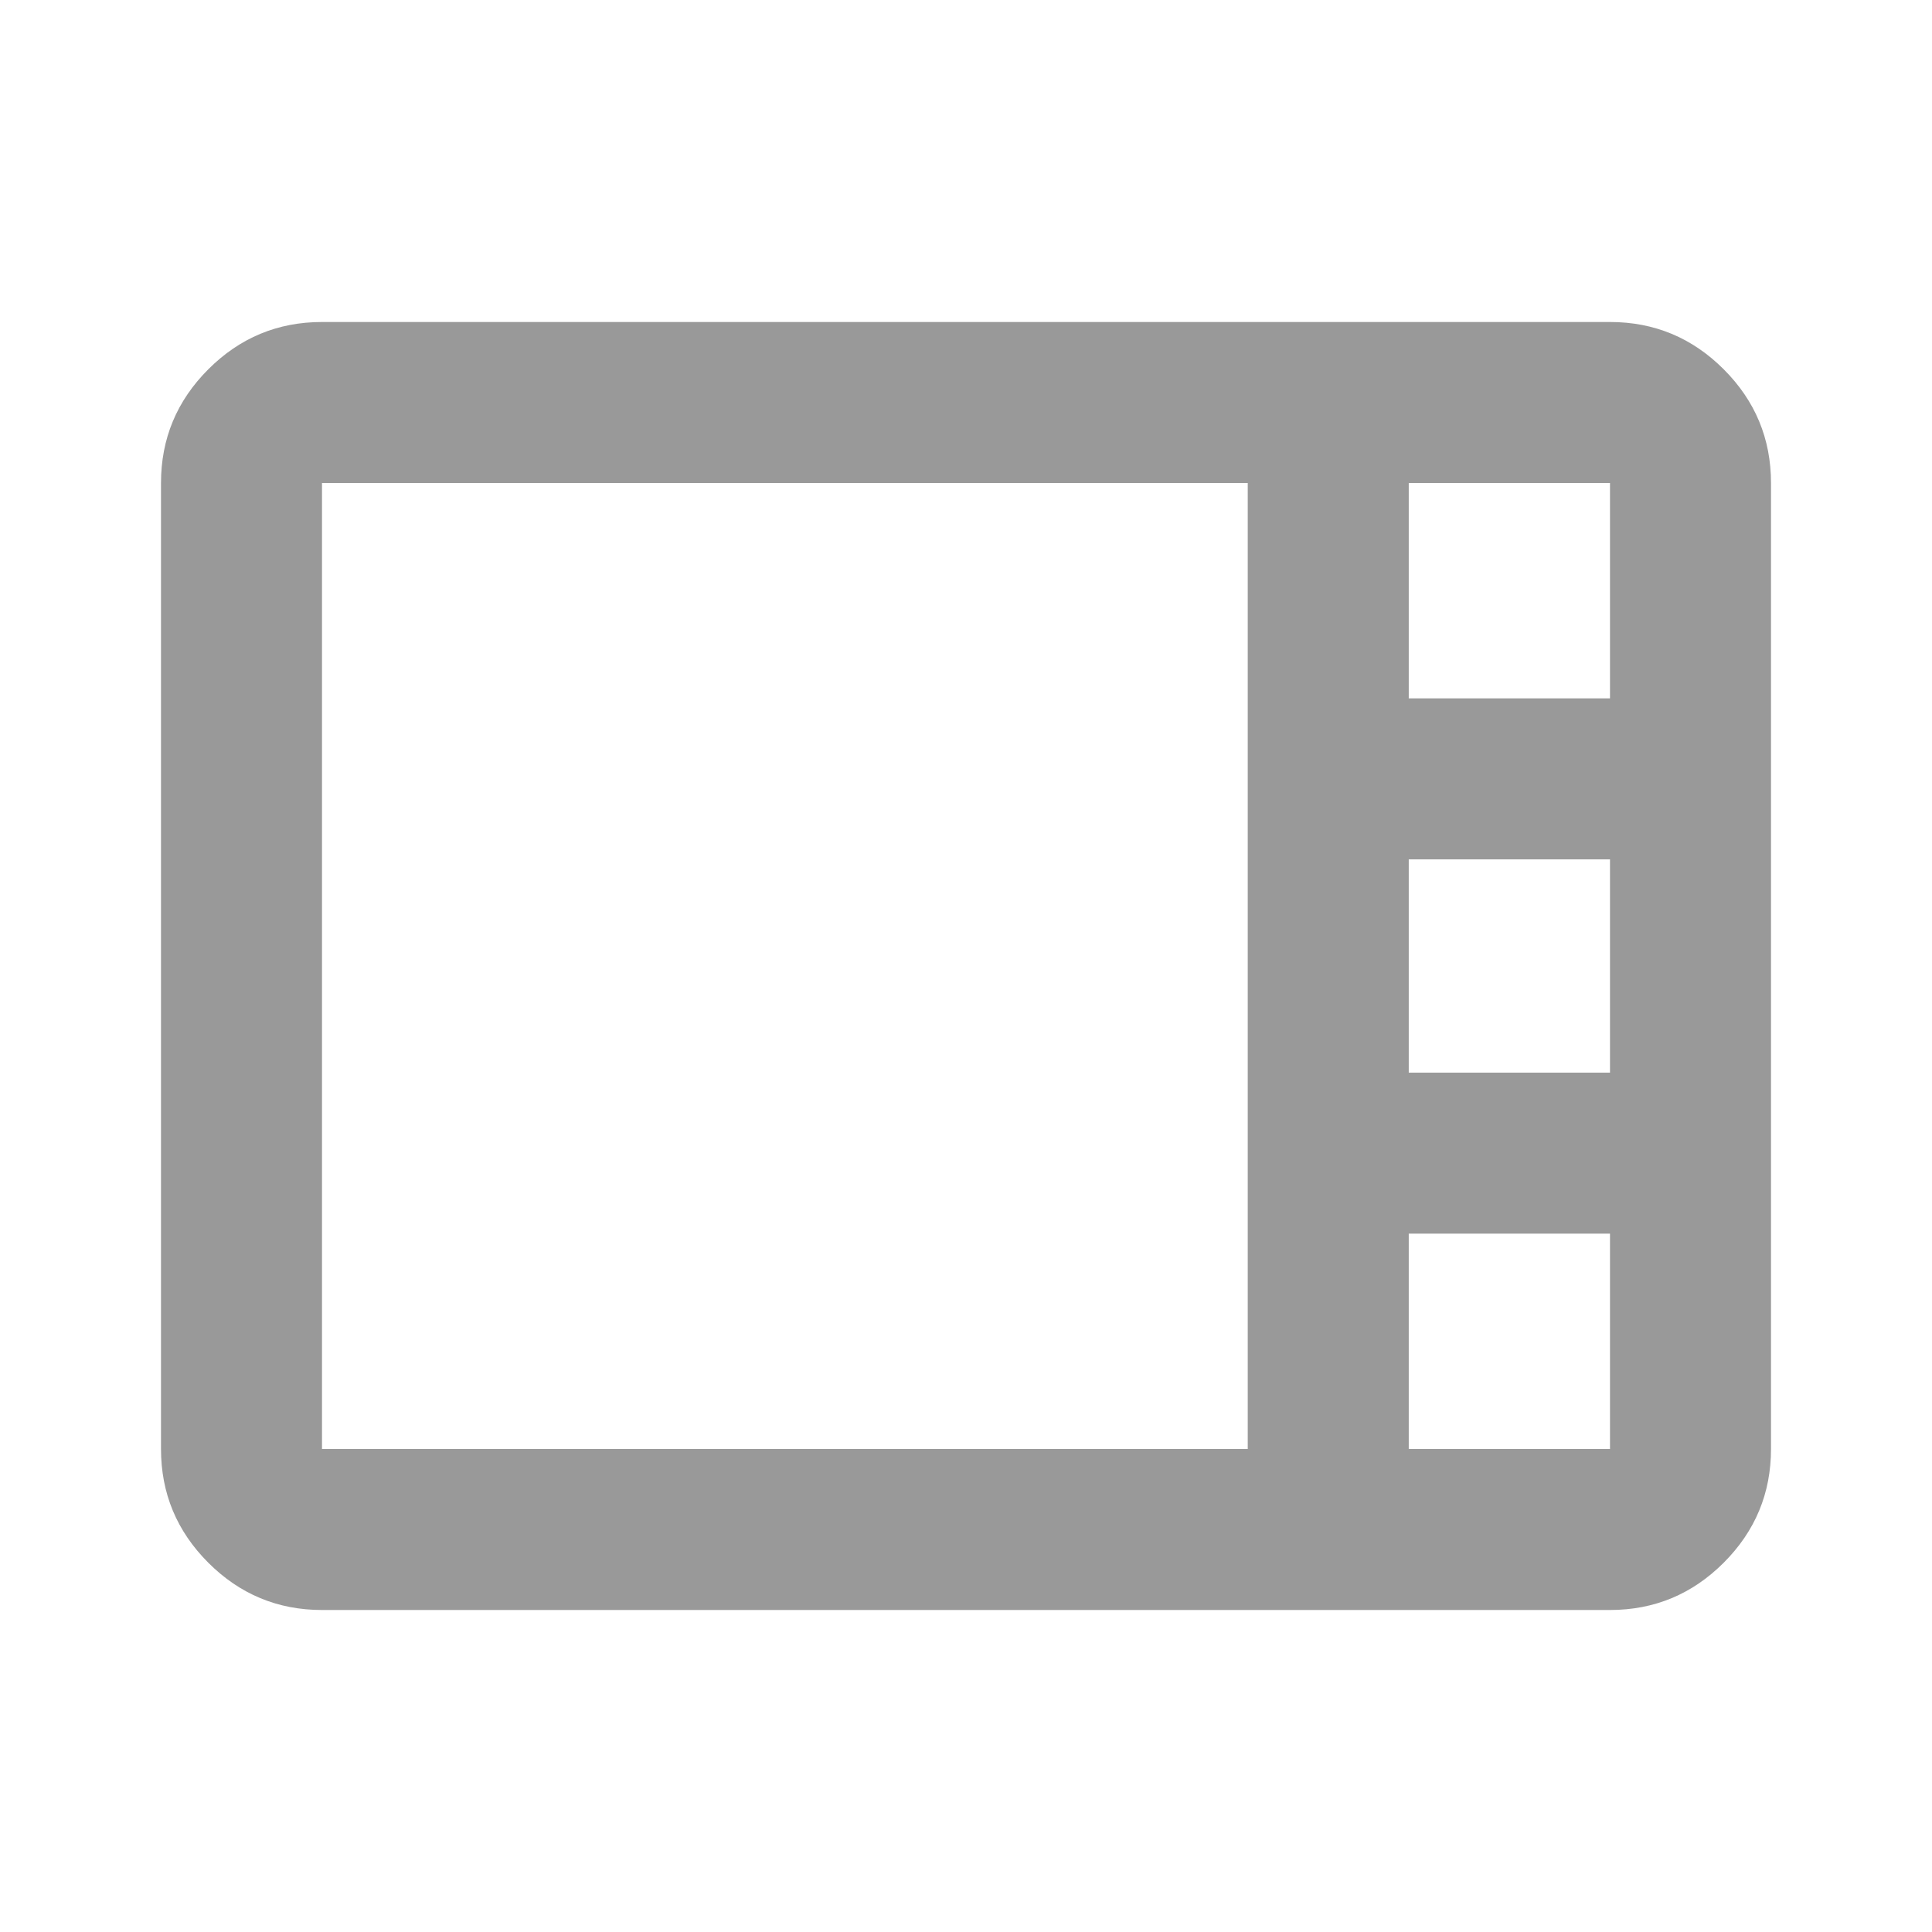
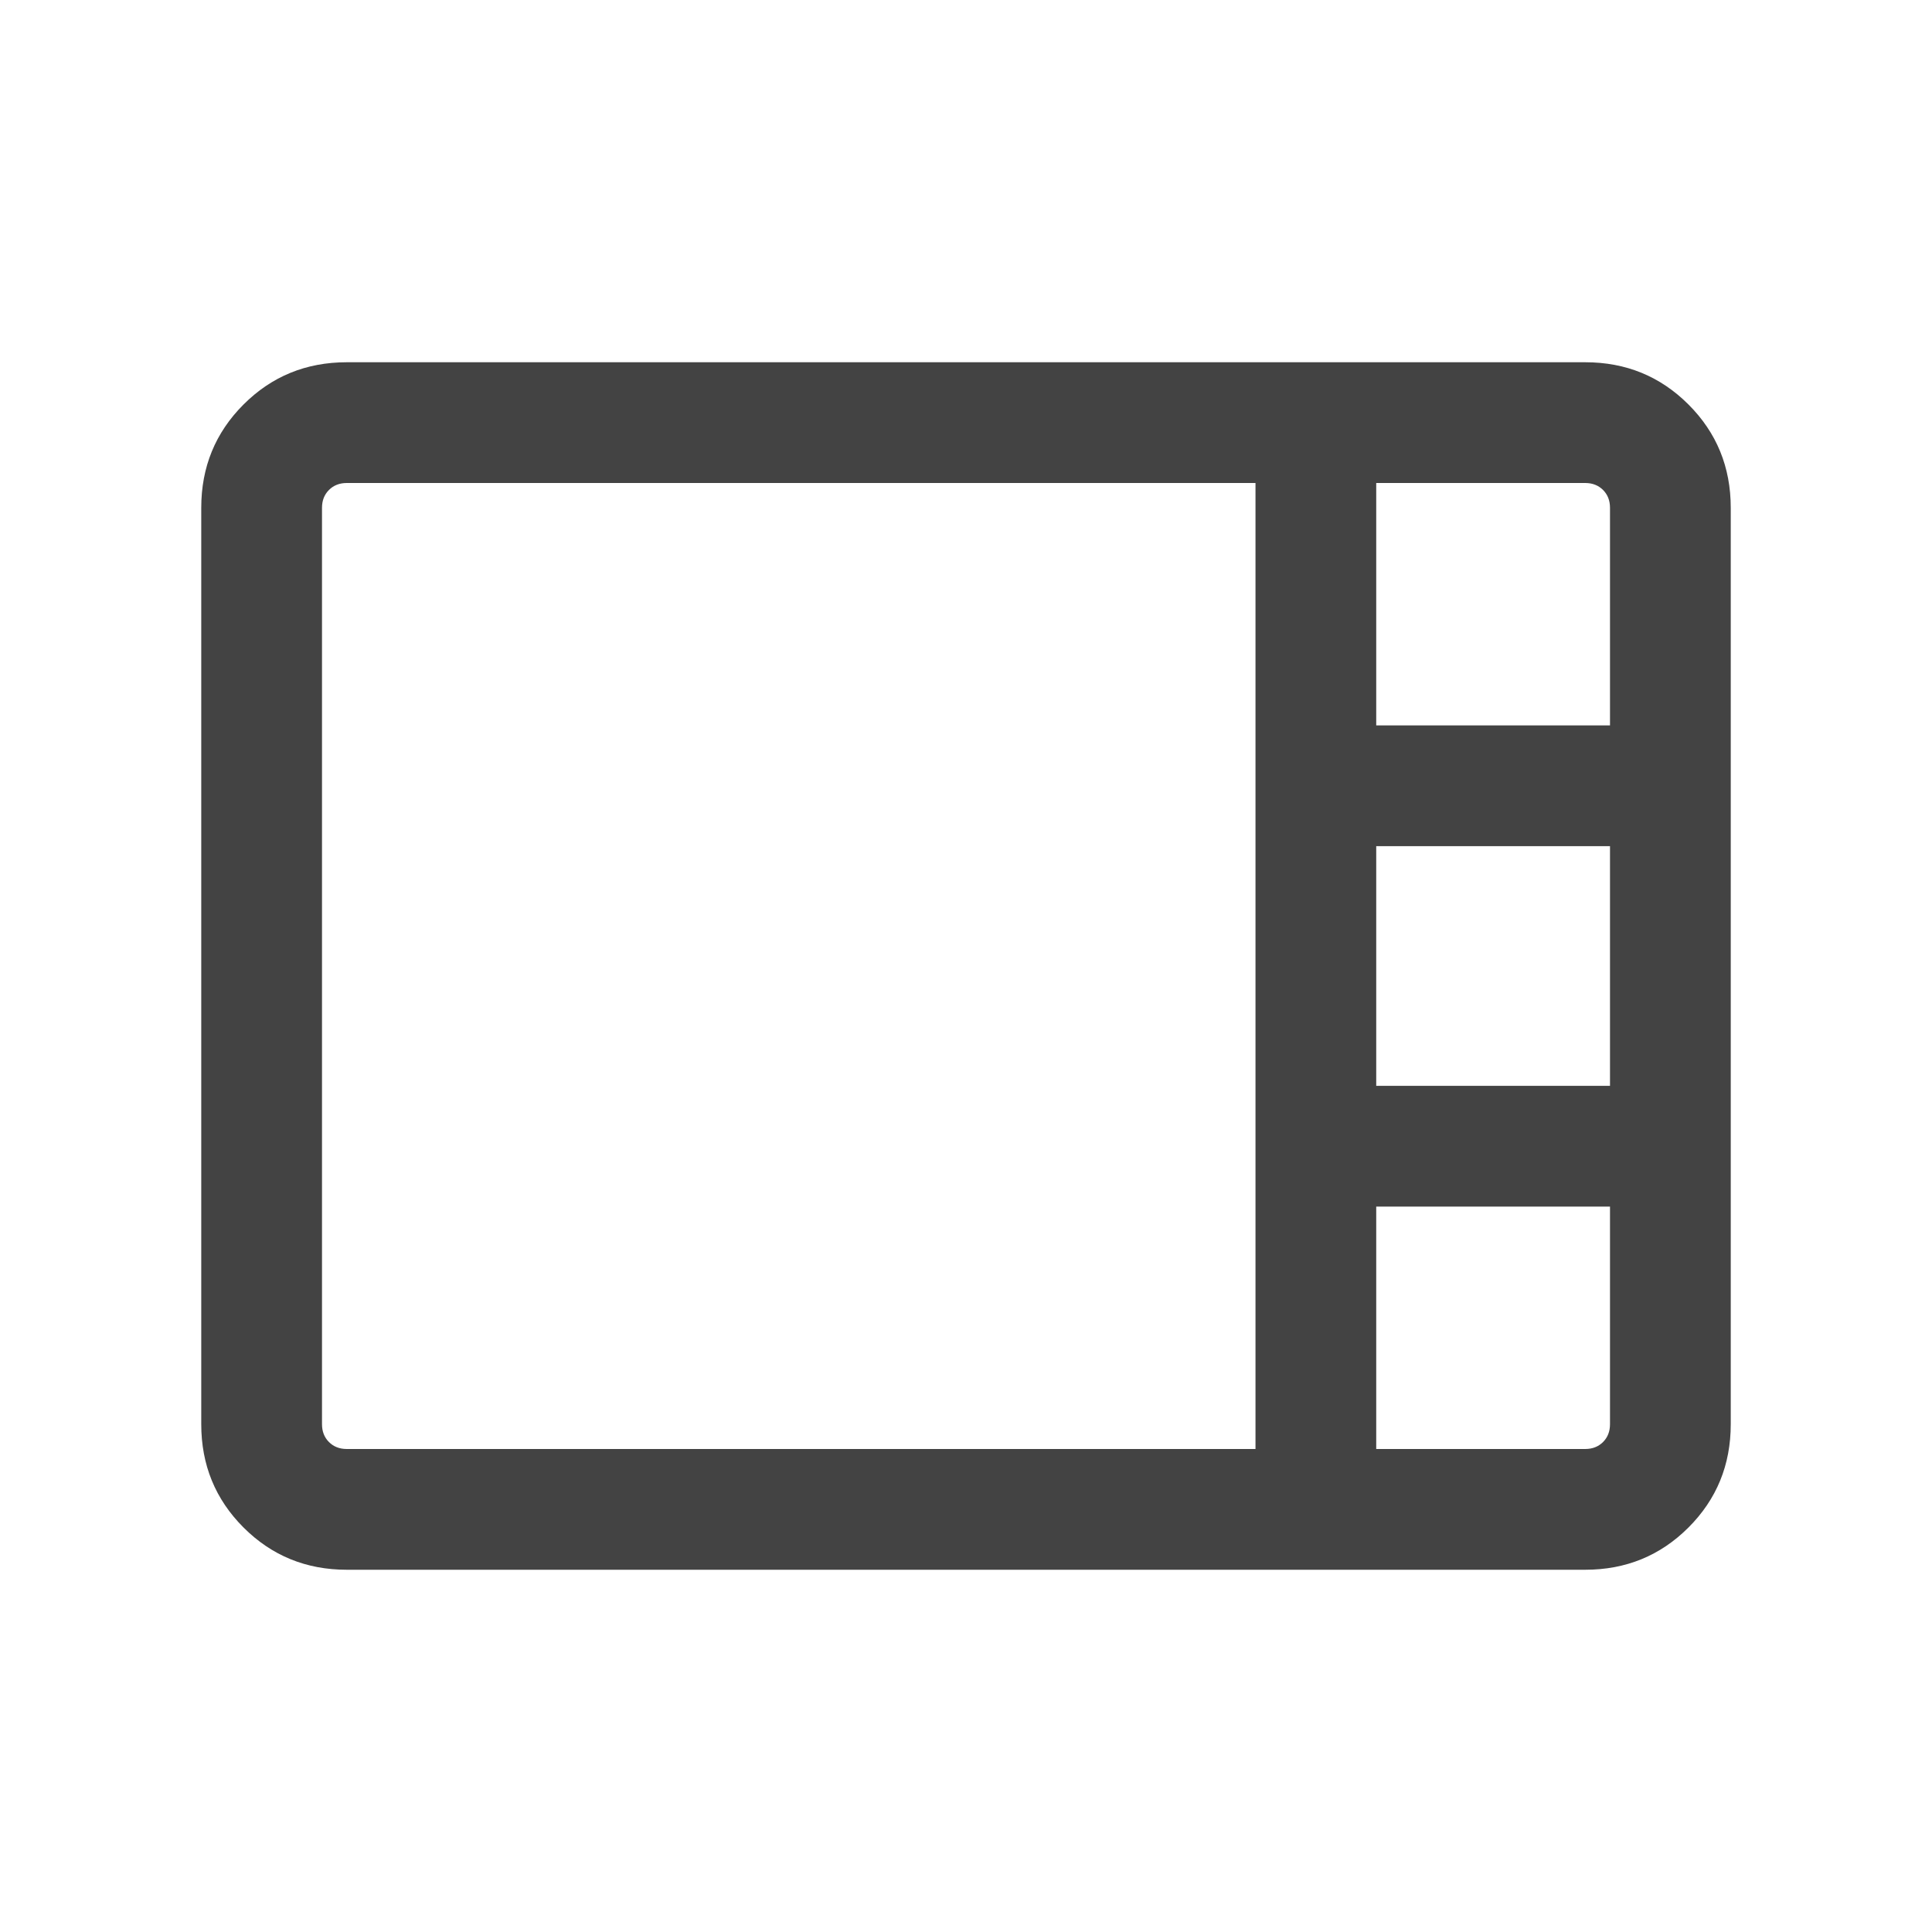
- <svg xmlns="http://www.w3.org/2000/svg" height="24px" viewBox="0 -960 960 960" width="24px" fill="#999999">
-   <path d="M160-160q-33 0-56.5-23.5T80-240v-480q0-33 23.5-56.5T160-800h640q33 0 56.5 23.5T880-720v480q0 33-23.5 56.5T800-160H160Zm540-453h100v-107H700v107Zm0 186h100v-106H700v106ZM160-240h460v-480H160v480Zm540 0h100v-107H700v107Z" />
+ <svg xmlns="http://www.w3.org/2000/svg" height="24px" viewBox="0 -960 960 960" width="24px" fill="#434343">
+   <path d="M172.31-180Q142-180 121-201q-21-21-21-51.31v-455.38Q100-738 121-759q21-21 51.31-21h615.38Q818-780 839-759q21 21 21 51.31v455.38Q860-222 839-201q-21 21-51.31 21H172.31Zm511.53-419.54H800v-108.15q0-5.39-3.46-8.85t-8.85-3.46H683.84v120.46Zm0 179.08H800v-119.08H683.84v119.08ZM172.31-240h451.54v-480H172.31q-5.39 0-8.85 3.46t-3.46 8.85v455.38q0 5.39 3.46 8.85t8.85 3.46Zm511.53 0h103.85q5.39 0 8.85-3.46t3.46-8.85v-108.15H683.84V-240Z" />
</svg>
